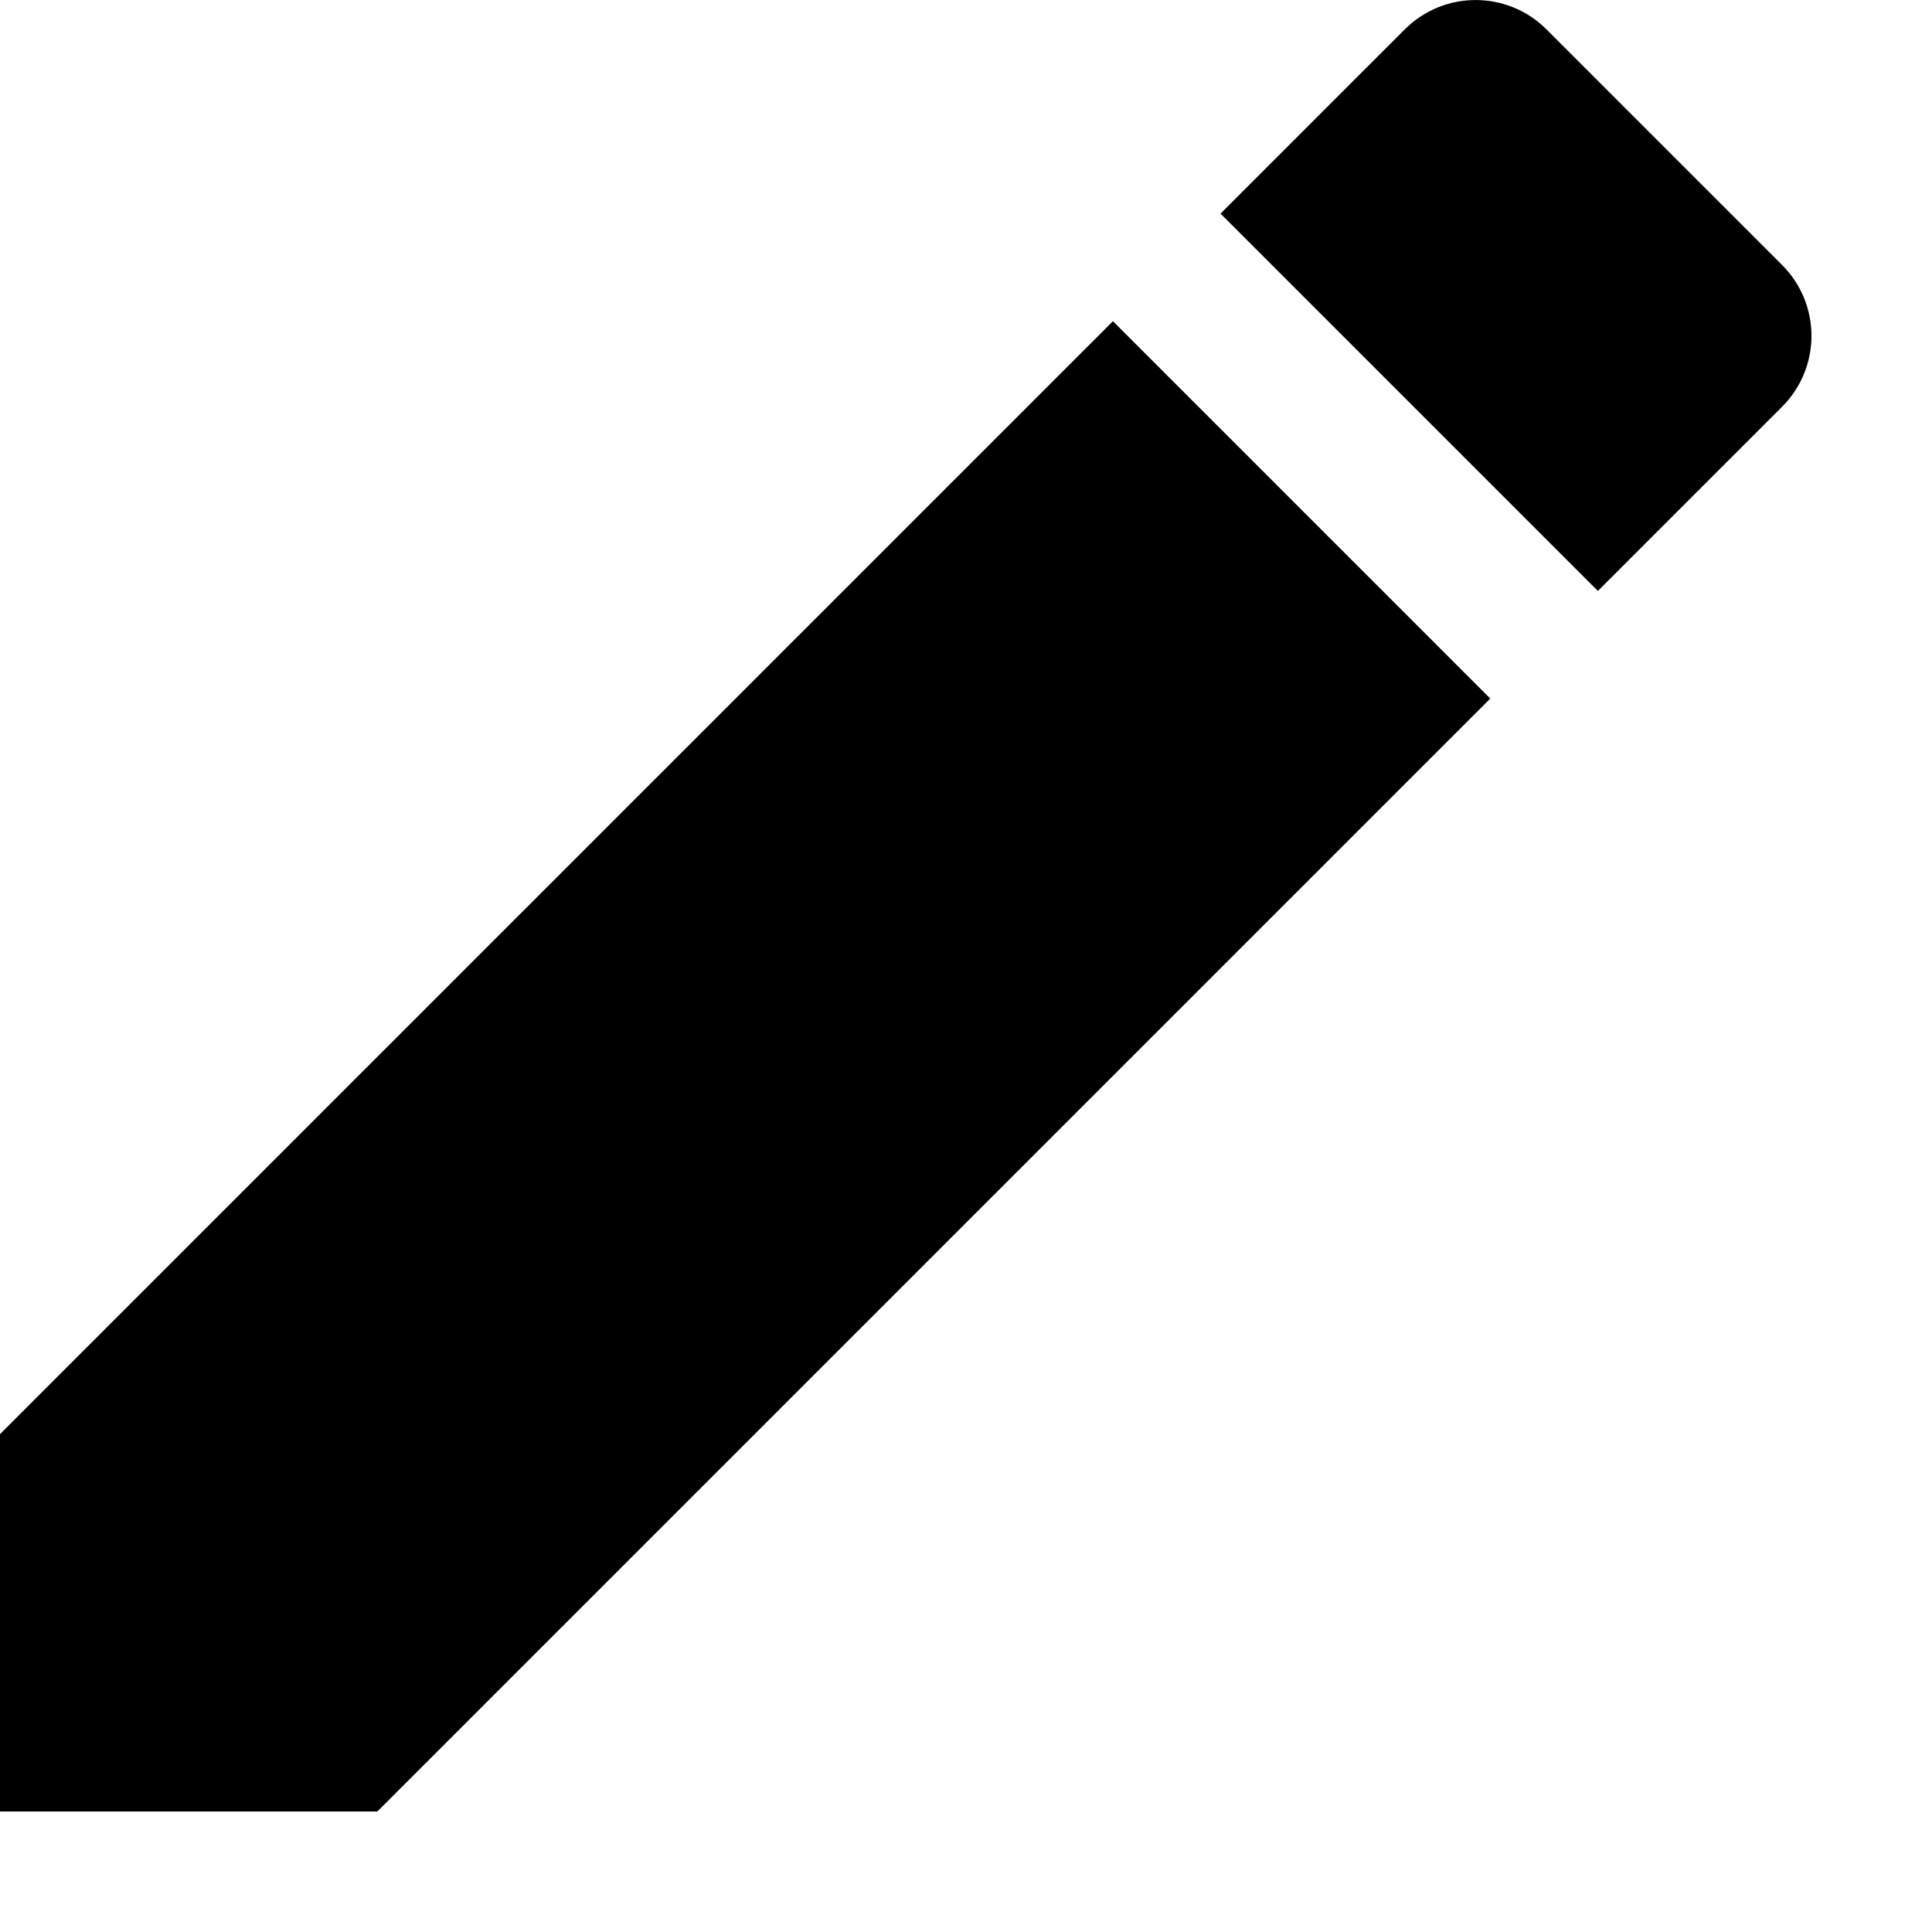
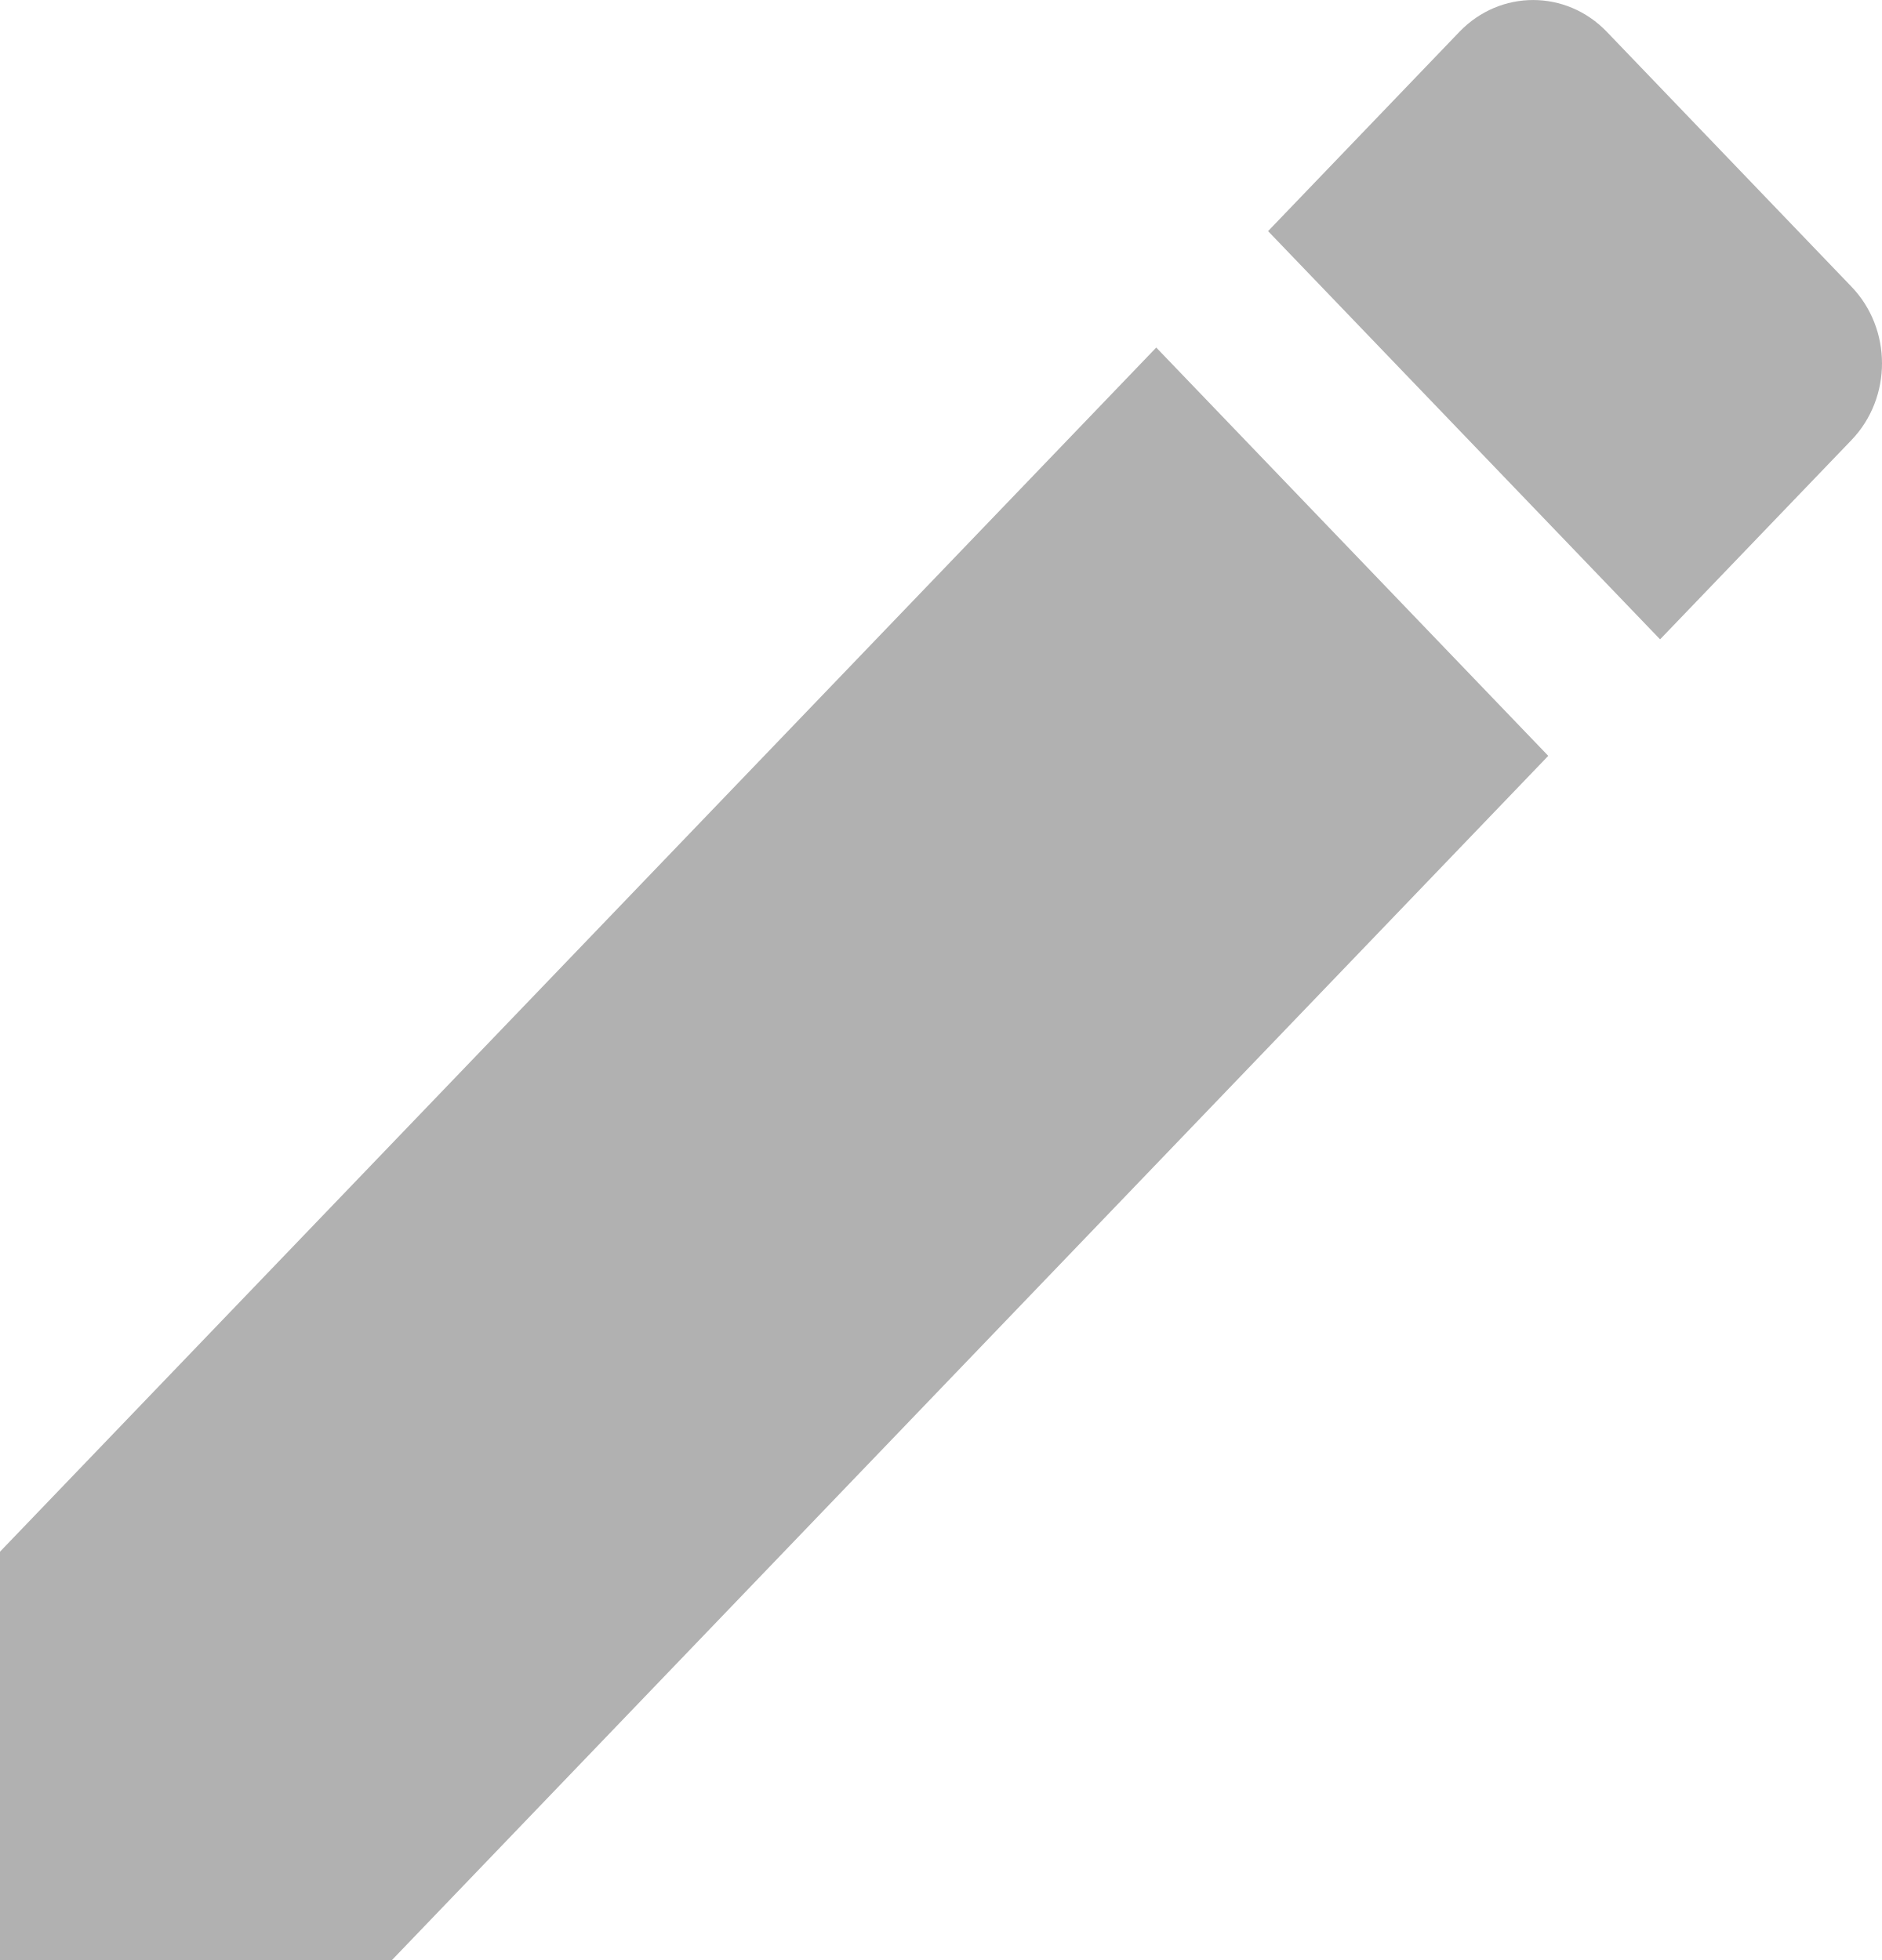
- <svg xmlns="http://www.w3.org/2000/svg" width="16" height="16" viewBox="0 0 16 16">
-   <path d="M0 11.877V15.002H3.125L12.342 5.785L9.217 2.66L0 11.877ZM14.758 3.369C15.083 3.044 15.083 2.519 14.758 2.194L12.808 0.244C12.483 -0.081 11.958 -0.081 11.633 0.244L10.108 1.769L13.233 4.894L14.758 3.369V3.369Z" />
+ <svg xmlns="http://www.w3.org/2000/svg" width="24" height="25" viewBox="0 0 24 25" fill="none">
+   <path d="M0 19.792V25H4.999L19.744 9.641L14.745 4.433L0 19.792ZM23.61 5.614C24.13 5.072 24.13 4.197 23.61 3.656L20.491 0.406C19.971 -0.135 19.131 -0.135 18.611 0.406L16.171 2.948L21.17 8.155L23.61 5.614Z" fill="#B1B1B1" />
</svg>
